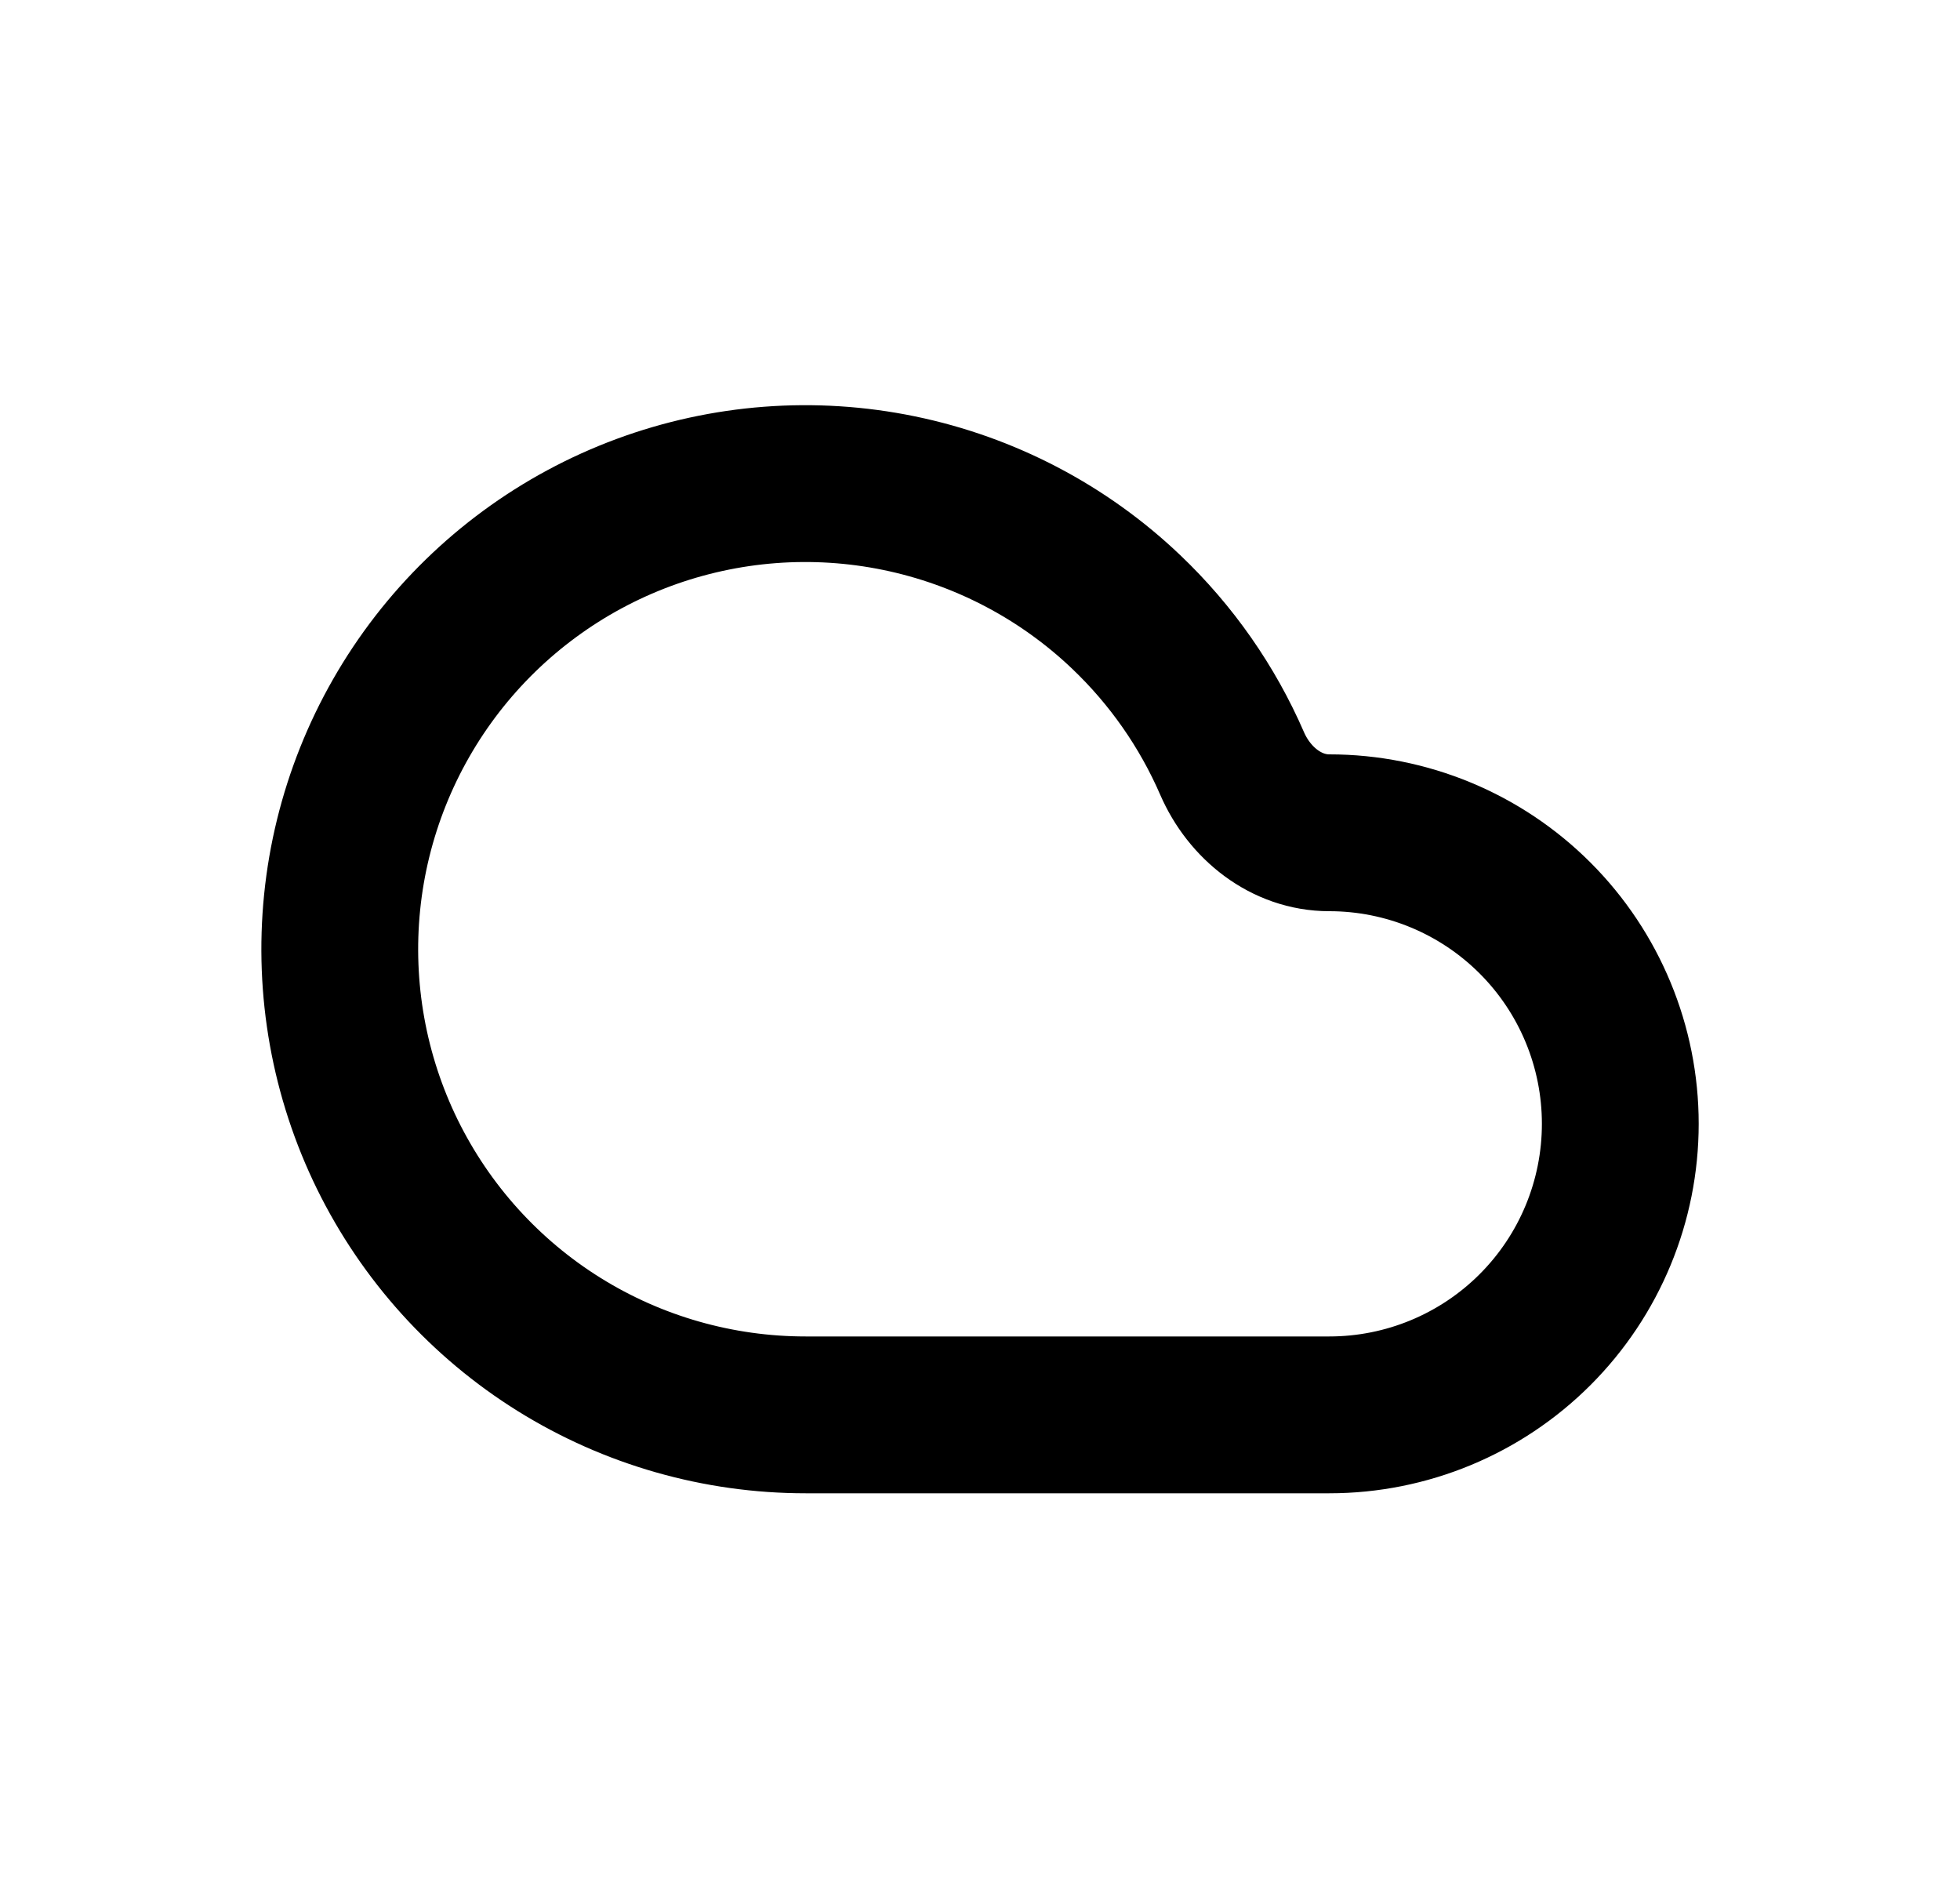
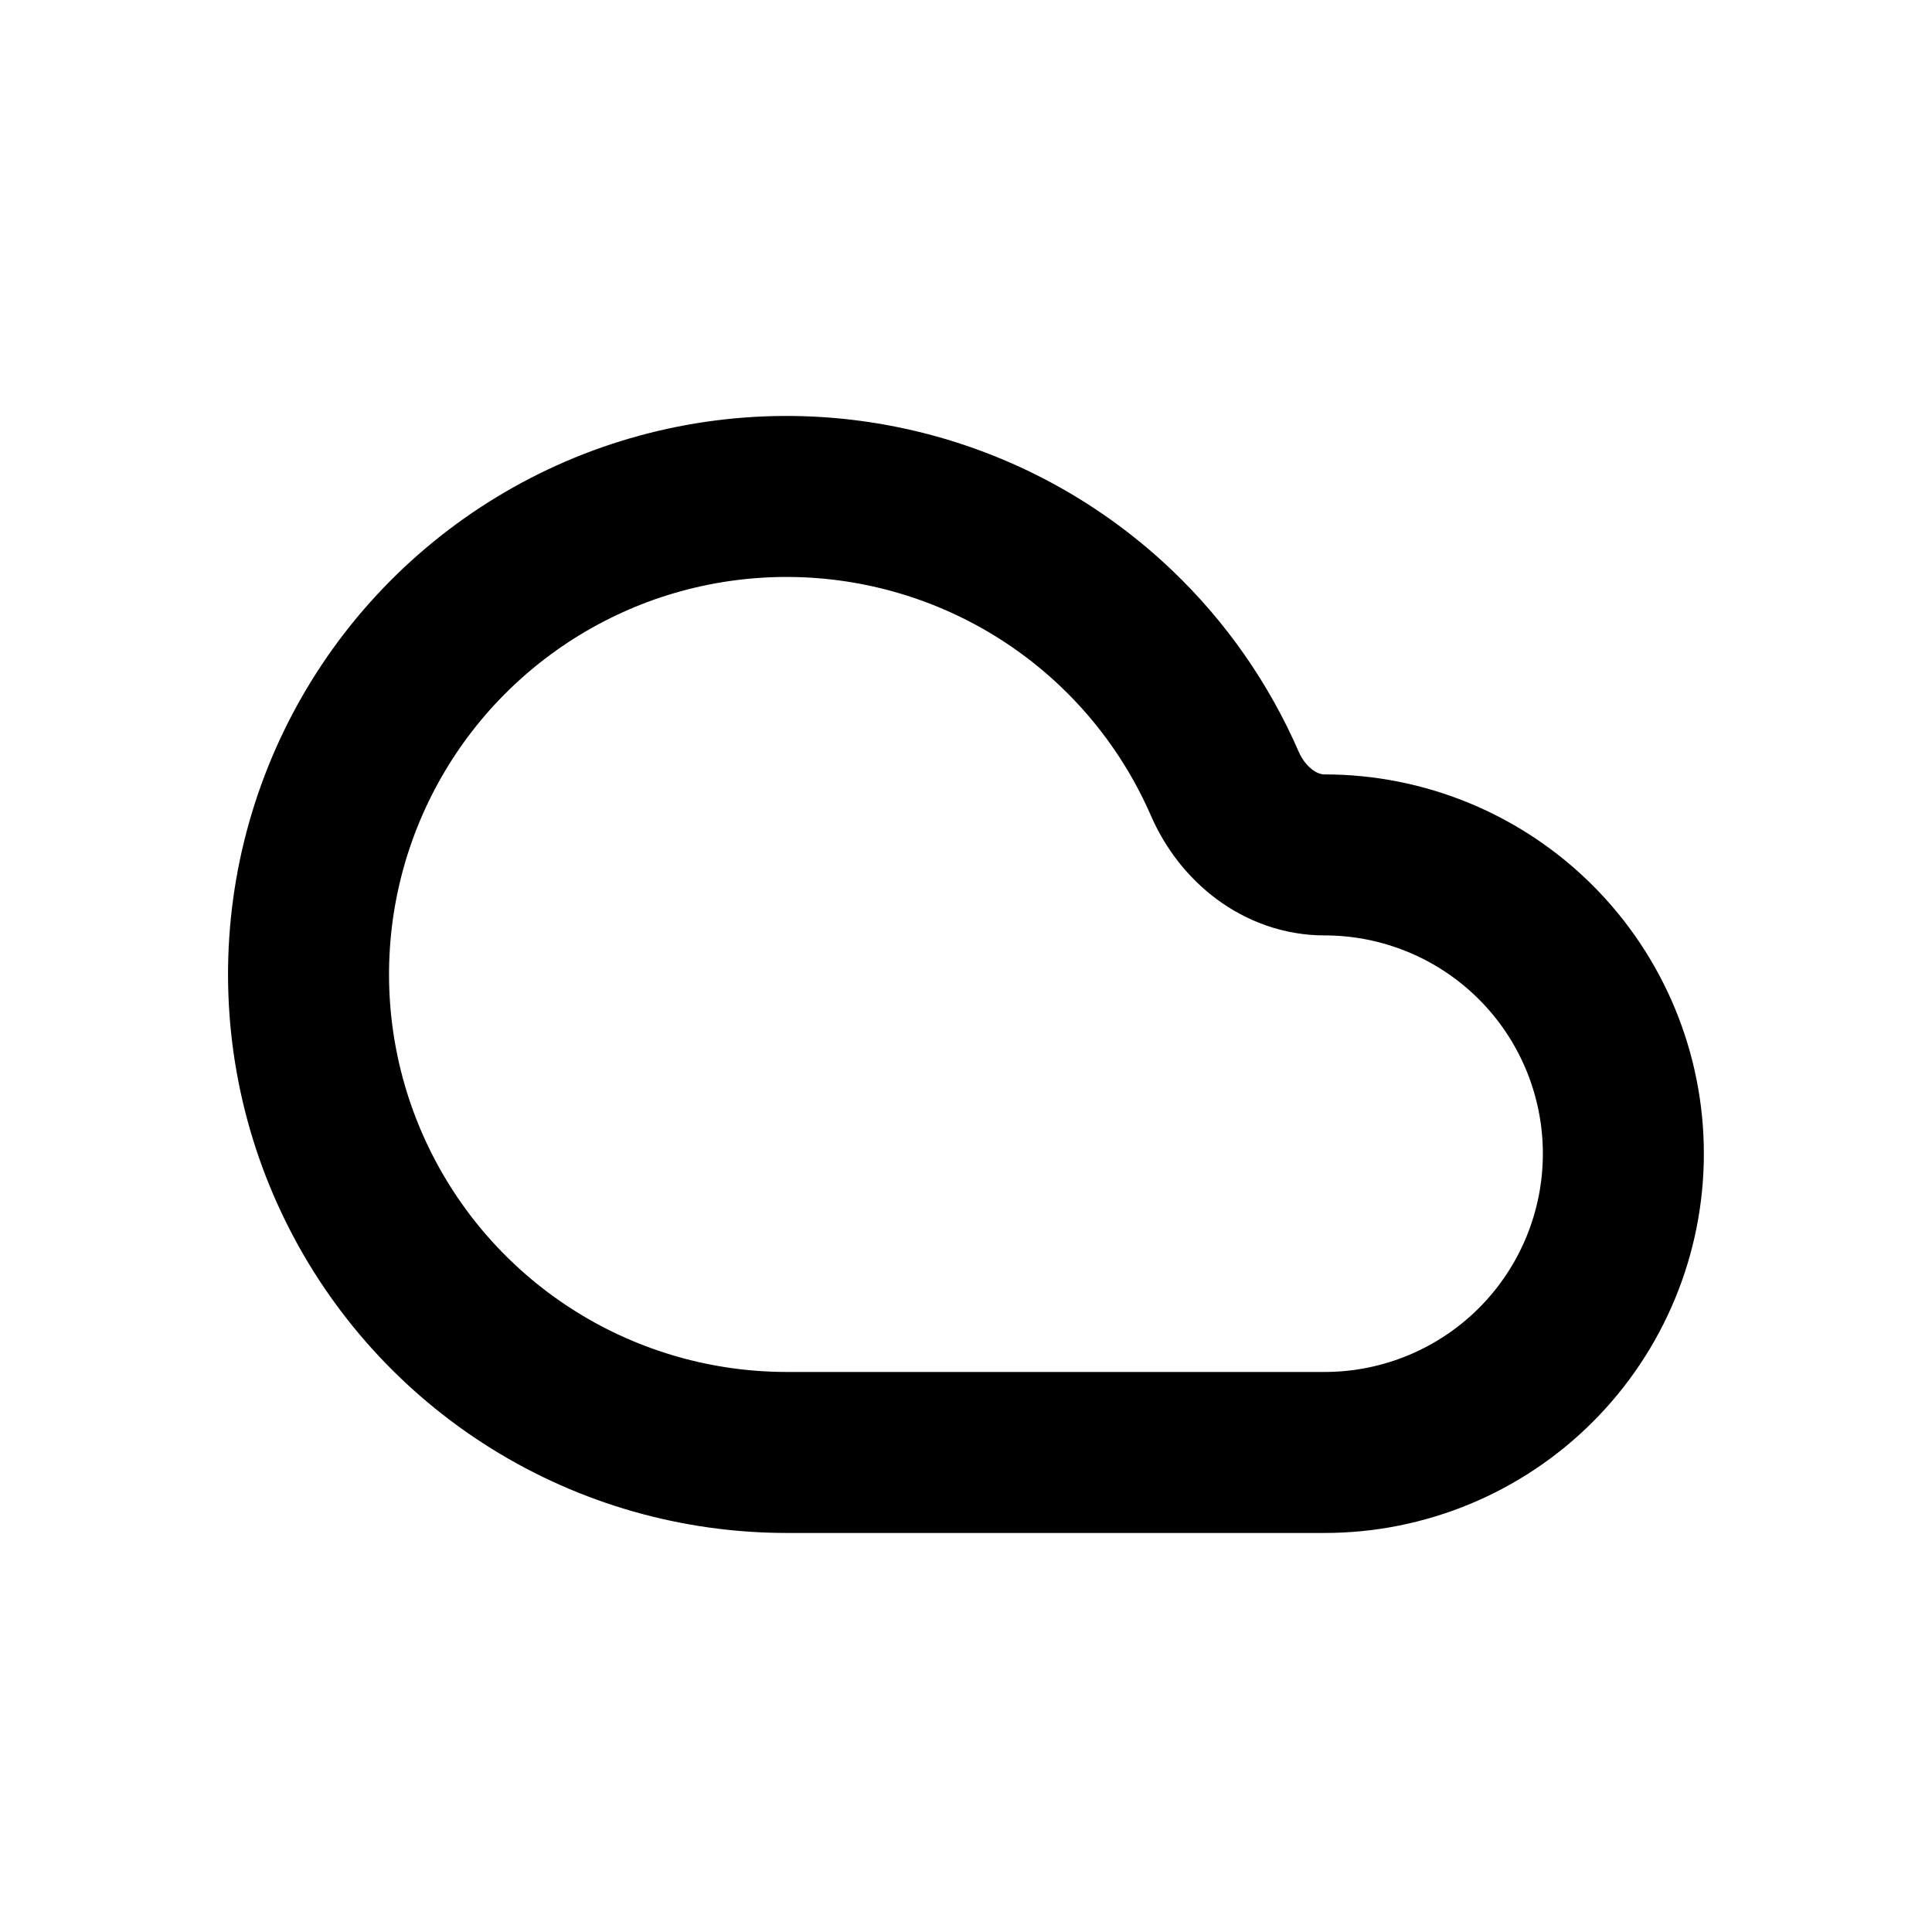
- <svg xmlns="http://www.w3.org/2000/svg" width="25" height="24" viewBox="0 0 25 24" fill="none">
-   <path d="M16.956 10.62V10.62C16.405 10.62 15.936 10.242 15.716 9.737C15.401 9.011 14.942 8.353 14.364 7.803C13.56 7.037 12.556 6.513 11.468 6.289C10.38 6.065 9.252 6.151 8.21 6.536C7.168 6.922 6.256 7.592 5.576 8.47C4.896 9.349 4.476 10.4 4.364 11.505C4.252 12.61 4.452 13.725 4.941 14.722C5.431 15.719 6.19 16.559 7.133 17.146C8.076 17.733 9.165 18.043 10.276 18.043H16.956C17.94 18.043 18.884 17.652 19.58 16.956C20.276 16.26 20.667 15.316 20.667 14.331C20.667 13.347 20.276 12.403 19.58 11.707C18.884 11.011 17.94 10.62 16.956 10.62Z" stroke="currentColor" stroke-width="2" stroke-linecap="round" stroke-linejoin="round" />
+ <svg xmlns="http://www.w3.org/2000/svg" width="24" height="24" viewBox="0 0 24 24" fill="none">
+   <path d="M16.455 10.62V10.62C15.905 10.62 15.436 10.242 15.216 9.737C14.9 9.011 14.442 8.353 13.864 7.803C13.059 7.037 12.056 6.513 10.968 6.289C9.88 6.065 8.751 6.151 7.709 6.536C6.668 6.922 5.755 7.592 5.075 8.47C4.395 9.349 3.975 10.4 3.863 11.505C3.751 12.61 3.951 13.725 4.441 14.722C4.93 15.719 5.69 16.559 6.633 17.146C7.576 17.733 8.664 18.043 9.775 18.043H16.455C17.439 18.043 18.383 17.652 19.079 16.956C19.775 16.26 20.166 15.316 20.166 14.331C20.166 13.347 19.775 12.403 19.079 11.707C18.383 11.011 17.439 10.62 16.455 10.62Z" stroke="currentColor" stroke-linecap="round" stroke-linejoin="round" stroke-width="2" />
</svg>
